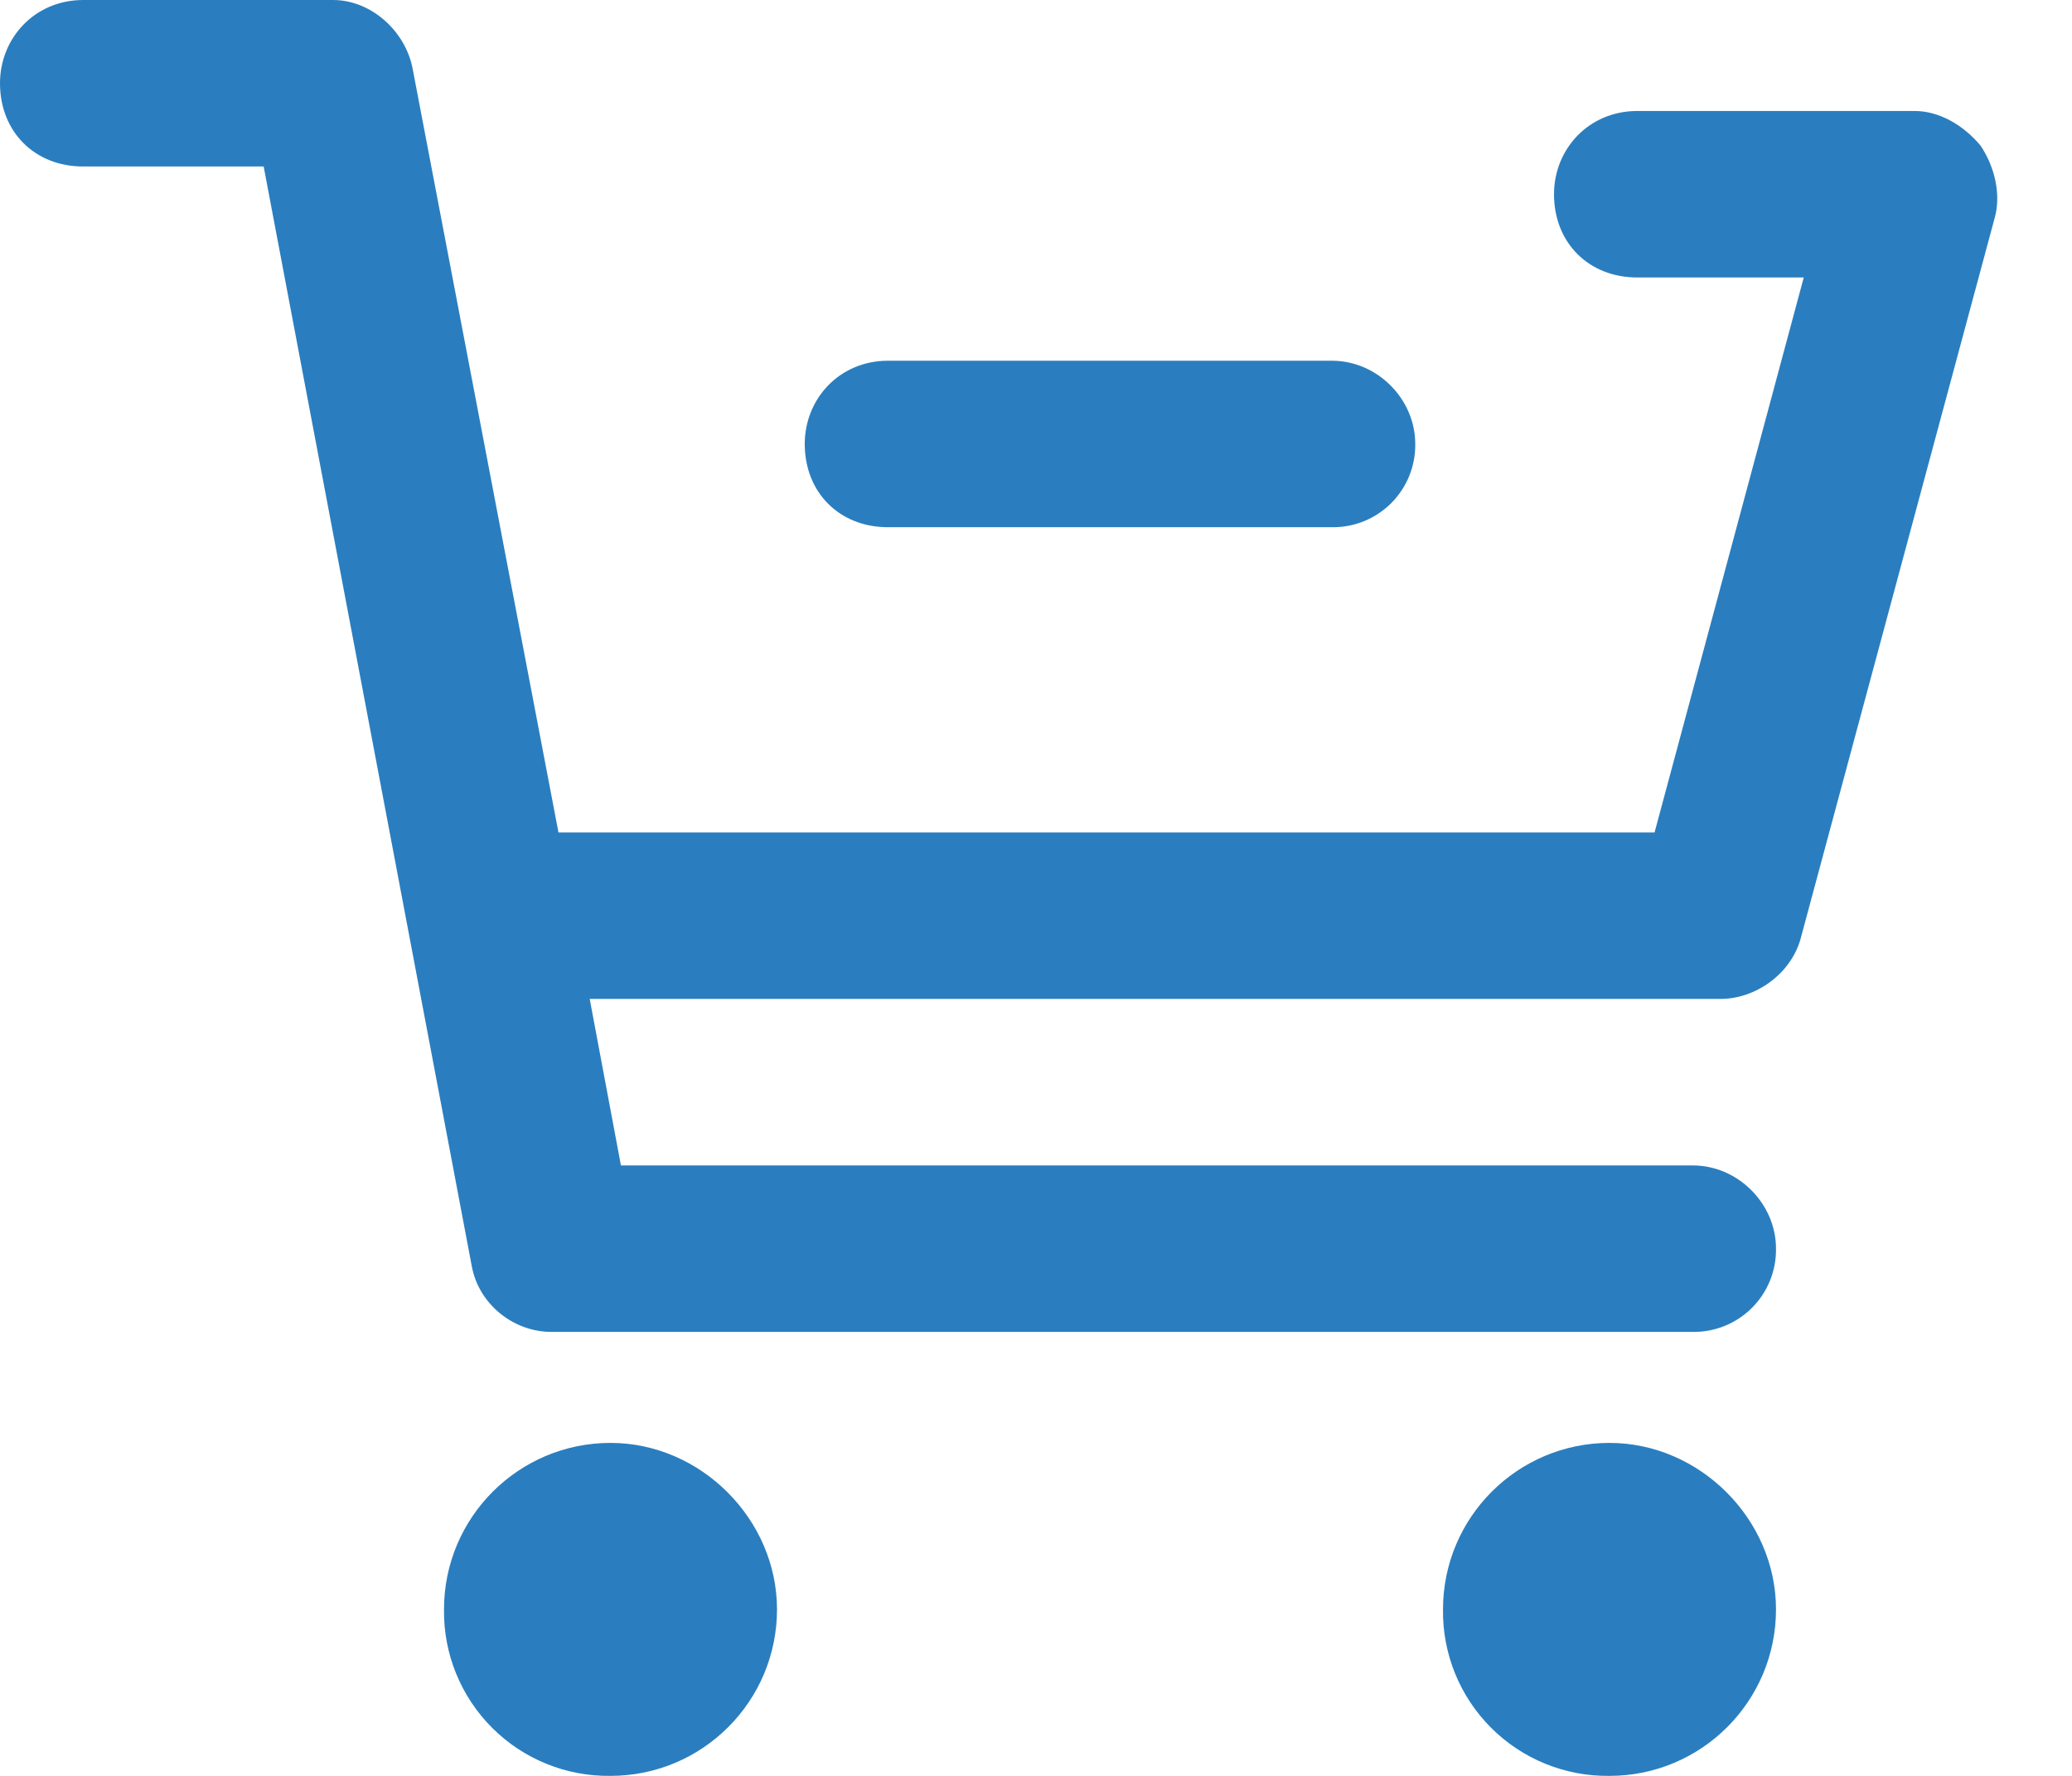
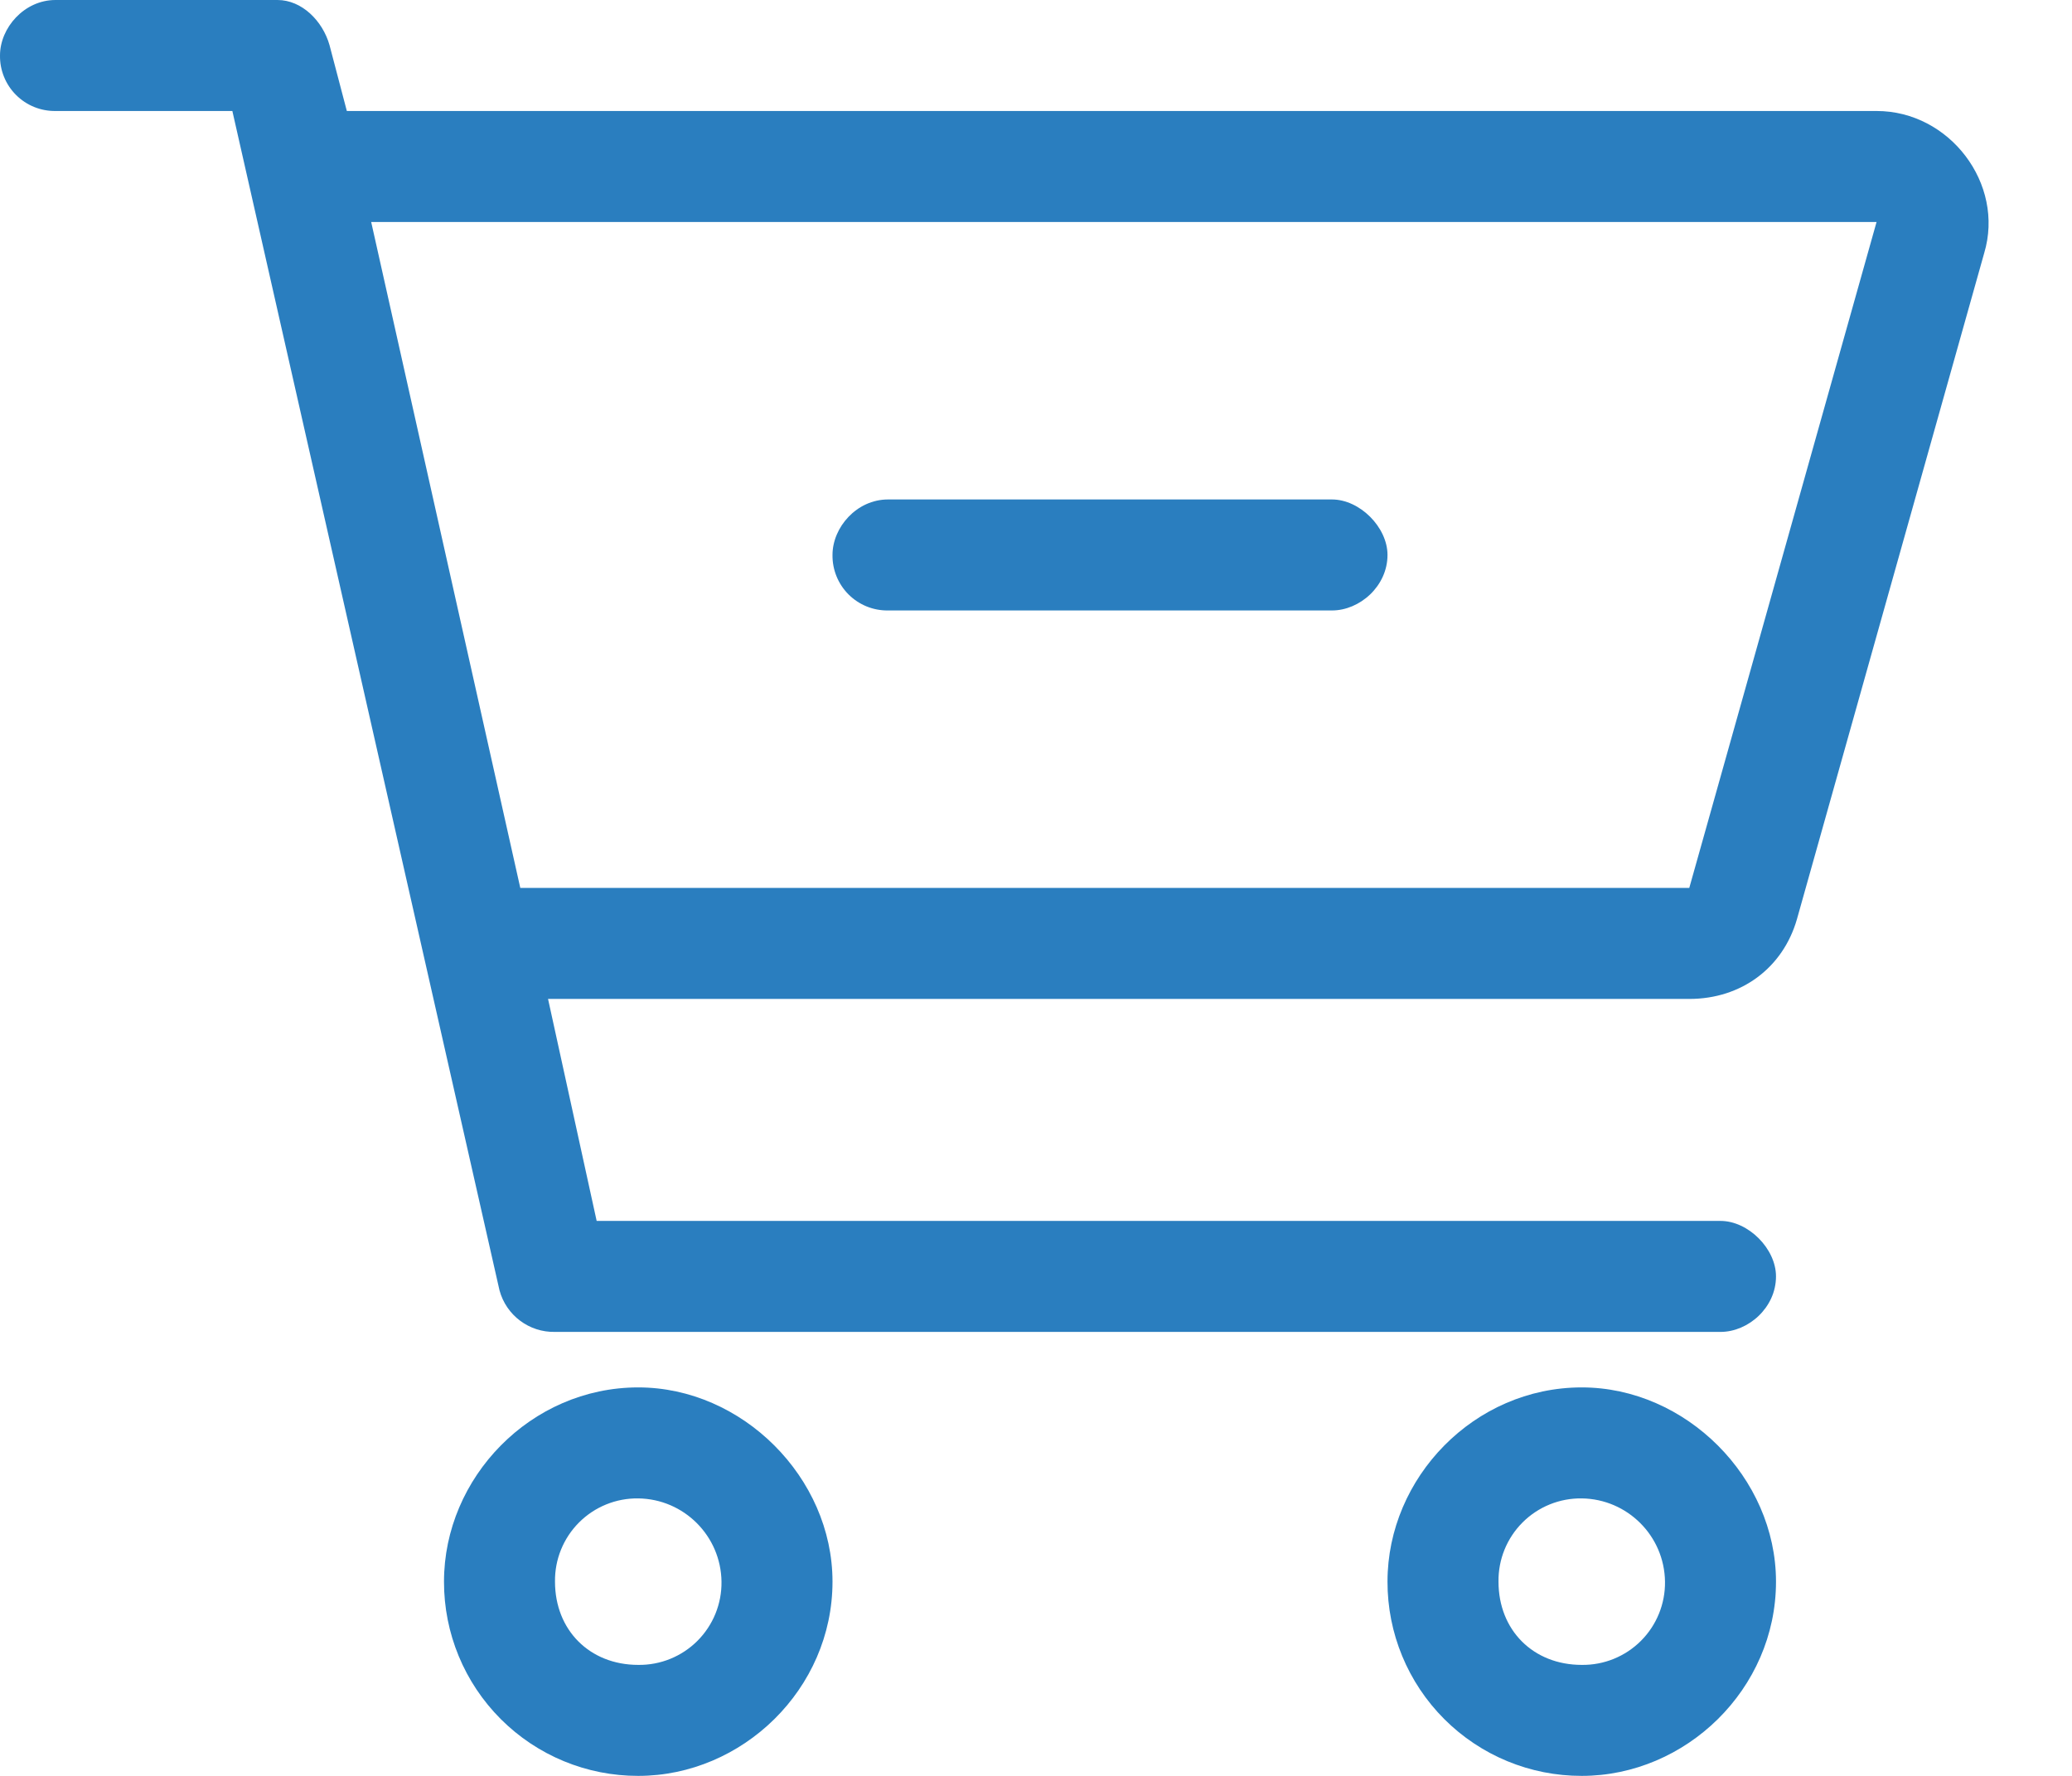
<svg xmlns="http://www.w3.org/2000/svg" width="28" height="24" fill="none" viewBox="0 0 28 24">
-   <path fill="#2a7ebf" d="M0 1.125C0 .515.469 0 1.125 0H4.5c.516 0 .984.422 1.078.938L7.547 11.25h14.812l2.016-7.5h-2.25C21.469 3.75 21 3.281 21 2.625c0-.61.469-1.125 1.125-1.125h3.75c.328 0 .656.188.89.469.188.281.282.656.188.984l-2.625 9.75c-.14.469-.61.797-1.078.797H7.969l.422 2.25h14.484c.61 0 1.125.516 1.125 1.125A1.11 1.11 0 0 1 22.875 18H7.453c-.516 0-.984-.375-1.078-.89L3.563 2.25H1.124C.469 2.25 0 1.781 0 1.125M10.5 21.75A2.25 2.25 0 0 1 8.25 24 2.22 2.22 0 0 1 6 21.75a2.25 2.25 0 0 1 2.25-2.25c1.219 0 2.25 1.031 2.25 2.25m9 0a2.25 2.25 0 0 1 2.25-2.25c1.219 0 2.25 1.031 2.25 2.25A2.25 2.25 0 0 1 21.75 24a2.22 2.22 0 0 1-2.25-2.25M18 4.875c.61 0 1.125.516 1.125 1.125A1.11 1.11 0 0 1 18 7.125h-6c-.656 0-1.125-.469-1.125-1.125 0-.61.469-1.125 1.125-1.125z" />
+   <path fill="#2a7ebf" d="M18 6.75c.375 0 .75.375.75.75 0 .422-.375.75-.75.75h-6a.74.74 0 0 1-.75-.75c0-.375.328-.75.75-.75zm-18-6C0 .375.328 0 .75 0h3c.328 0 .61.281.703.61l.234.89H25.36c.985 0 1.735.984 1.453 1.922l-2.53 9c-.188.656-.75 1.078-1.454 1.078H7.406l.657 3H23.25c.375 0 .75.375.75.75 0 .422-.375.75-.75.75H7.5a.76.76 0 0 1-.75-.562L3.14 1.5H.75A.74.74 0 0 1 0 .75M22.828 12l2.531-9H5.016l2.015 9zM11.25 21.375c0 1.453-1.219 2.625-2.625 2.625A2.62 2.62 0 0 1 6 21.375c0-1.406 1.172-2.625 2.625-2.625 1.406 0 2.625 1.219 2.625 2.625M8.625 20.25A1.11 1.11 0 0 0 7.5 21.375c0 .656.469 1.125 1.125 1.125a1.11 1.11 0 0 0 1.125-1.125 1.14 1.14 0 0 0-1.125-1.125m10.125 1.125c0-1.406 1.172-2.625 2.625-2.625 1.406 0 2.625 1.219 2.625 2.625C24 22.828 22.781 24 21.375 24a2.62 2.62 0 0 1-2.625-2.625m2.625 1.125a1.11 1.11 0 0 0 1.125-1.125 1.14 1.14 0 0 0-1.125-1.125 1.11 1.11 0 0 0-1.125 1.125c0 .656.469 1.125 1.125 1.125" />
</svg>
